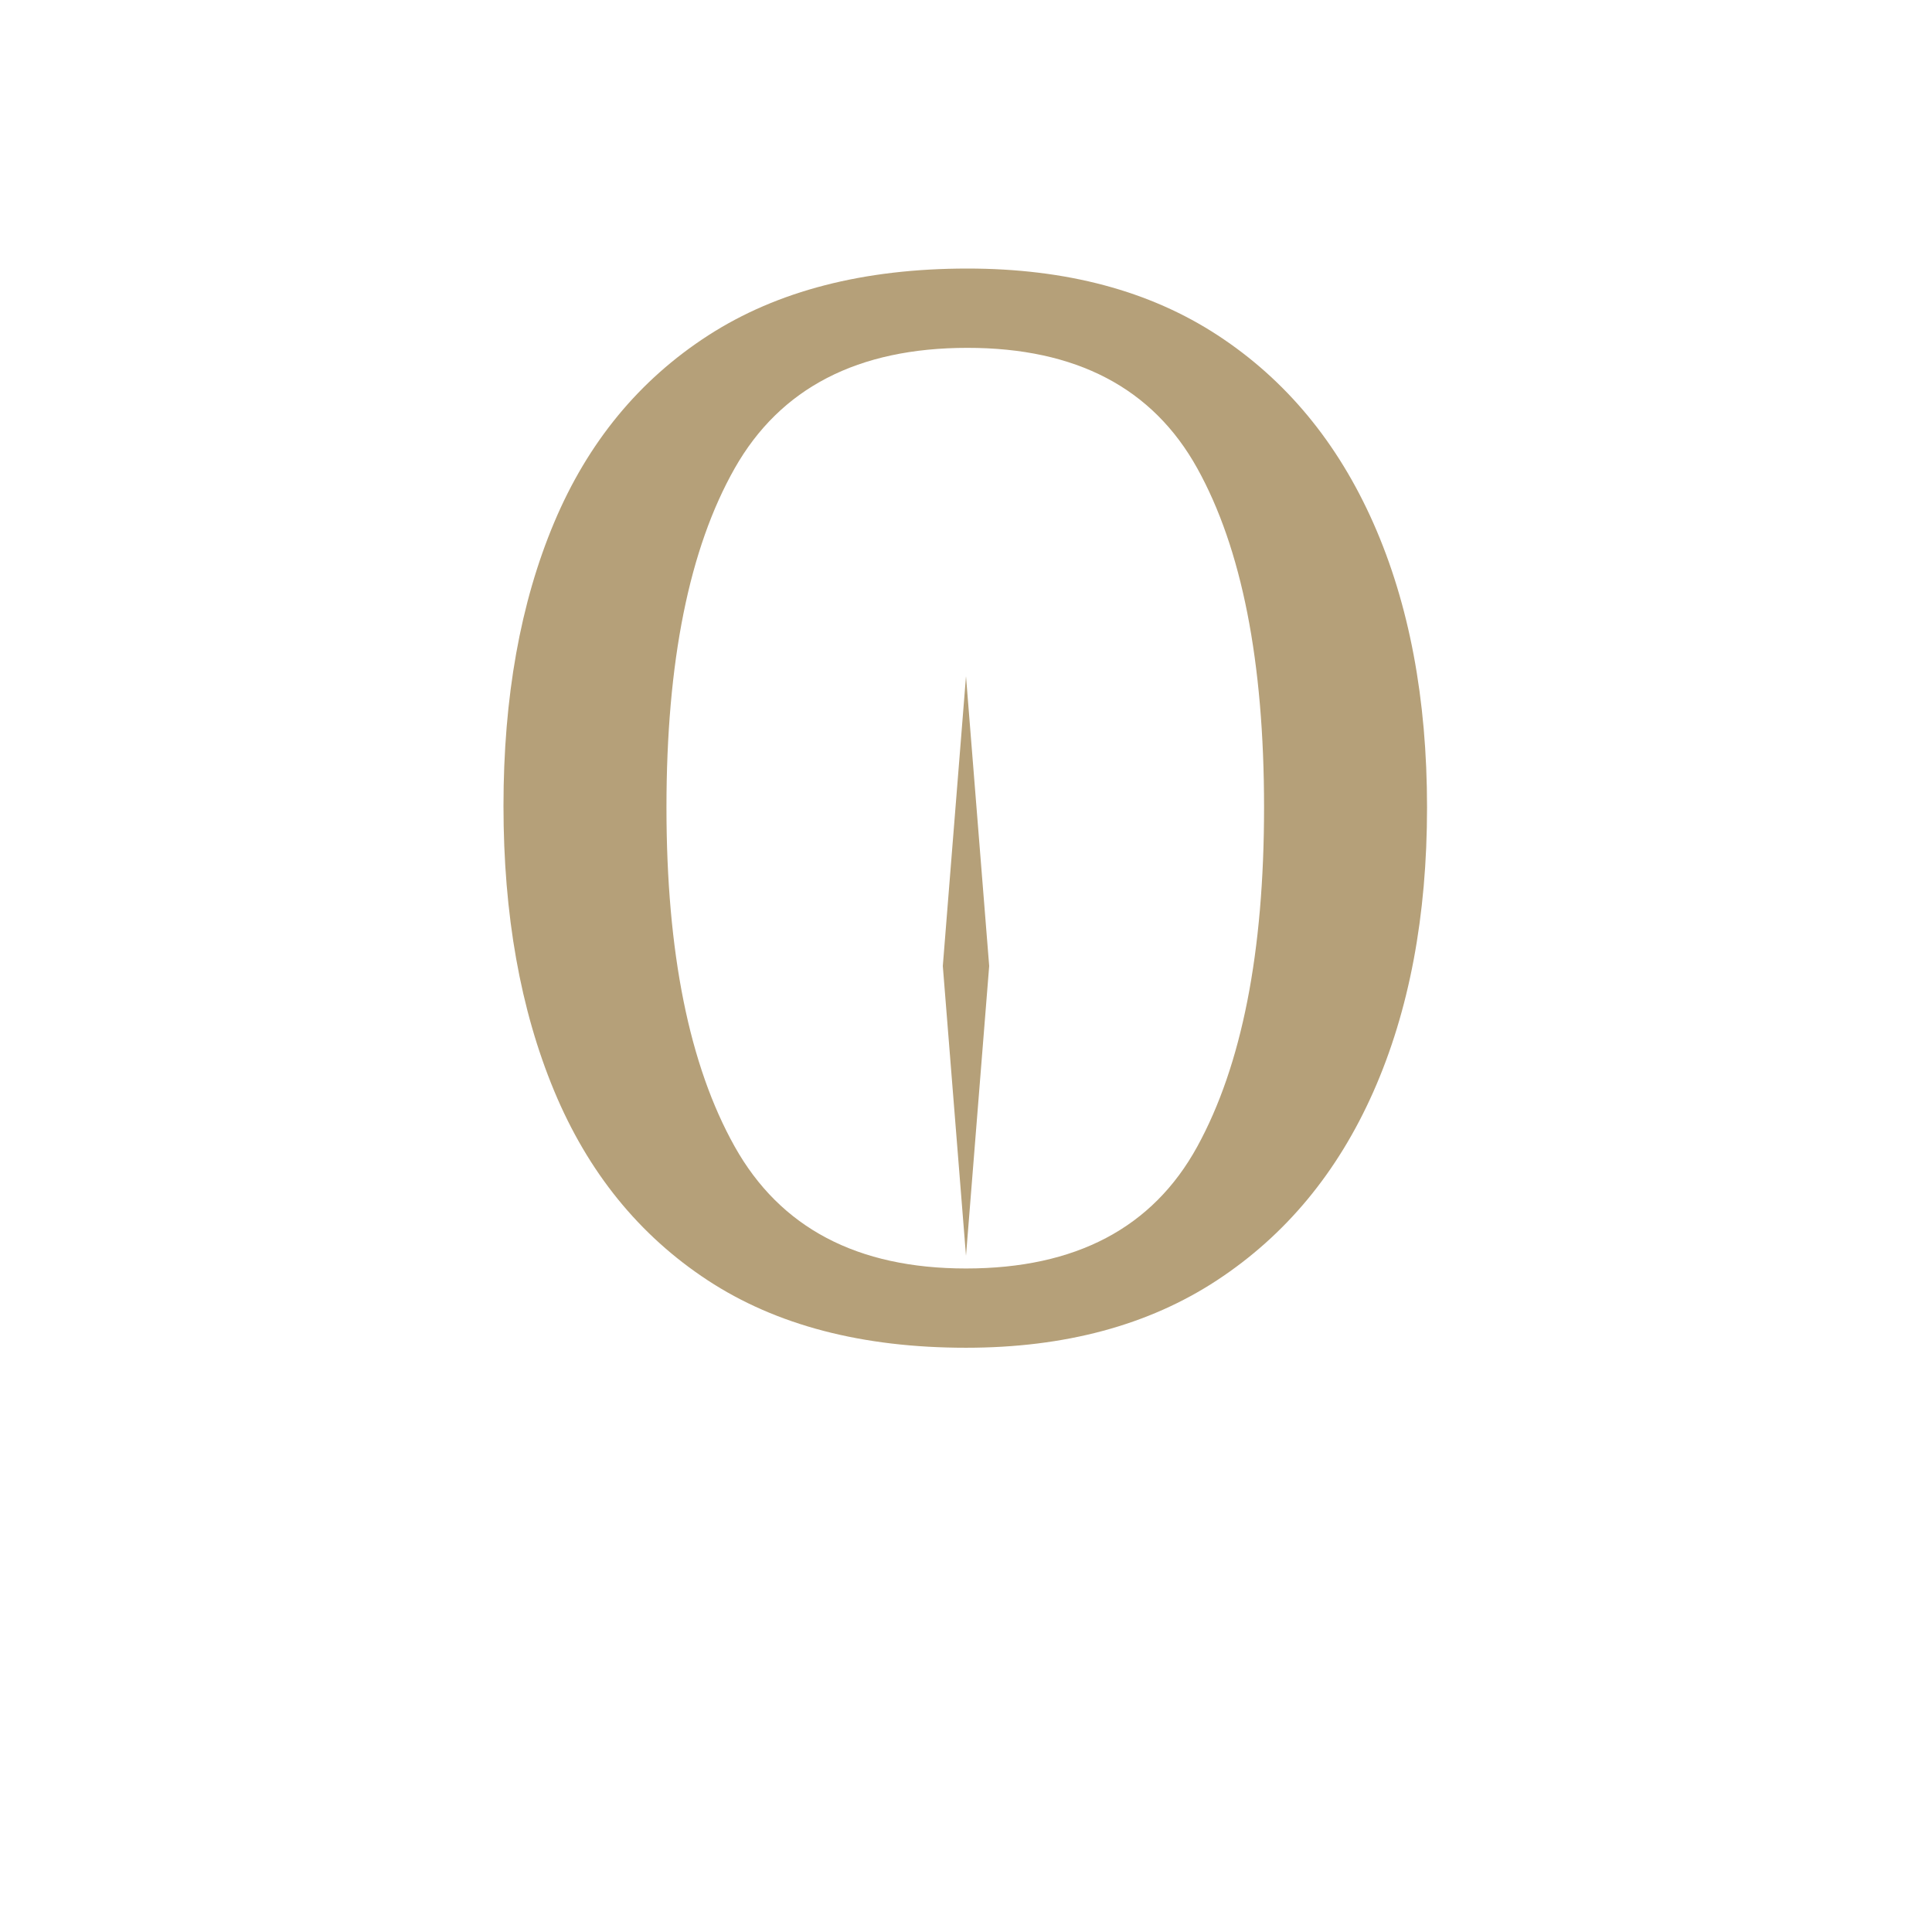
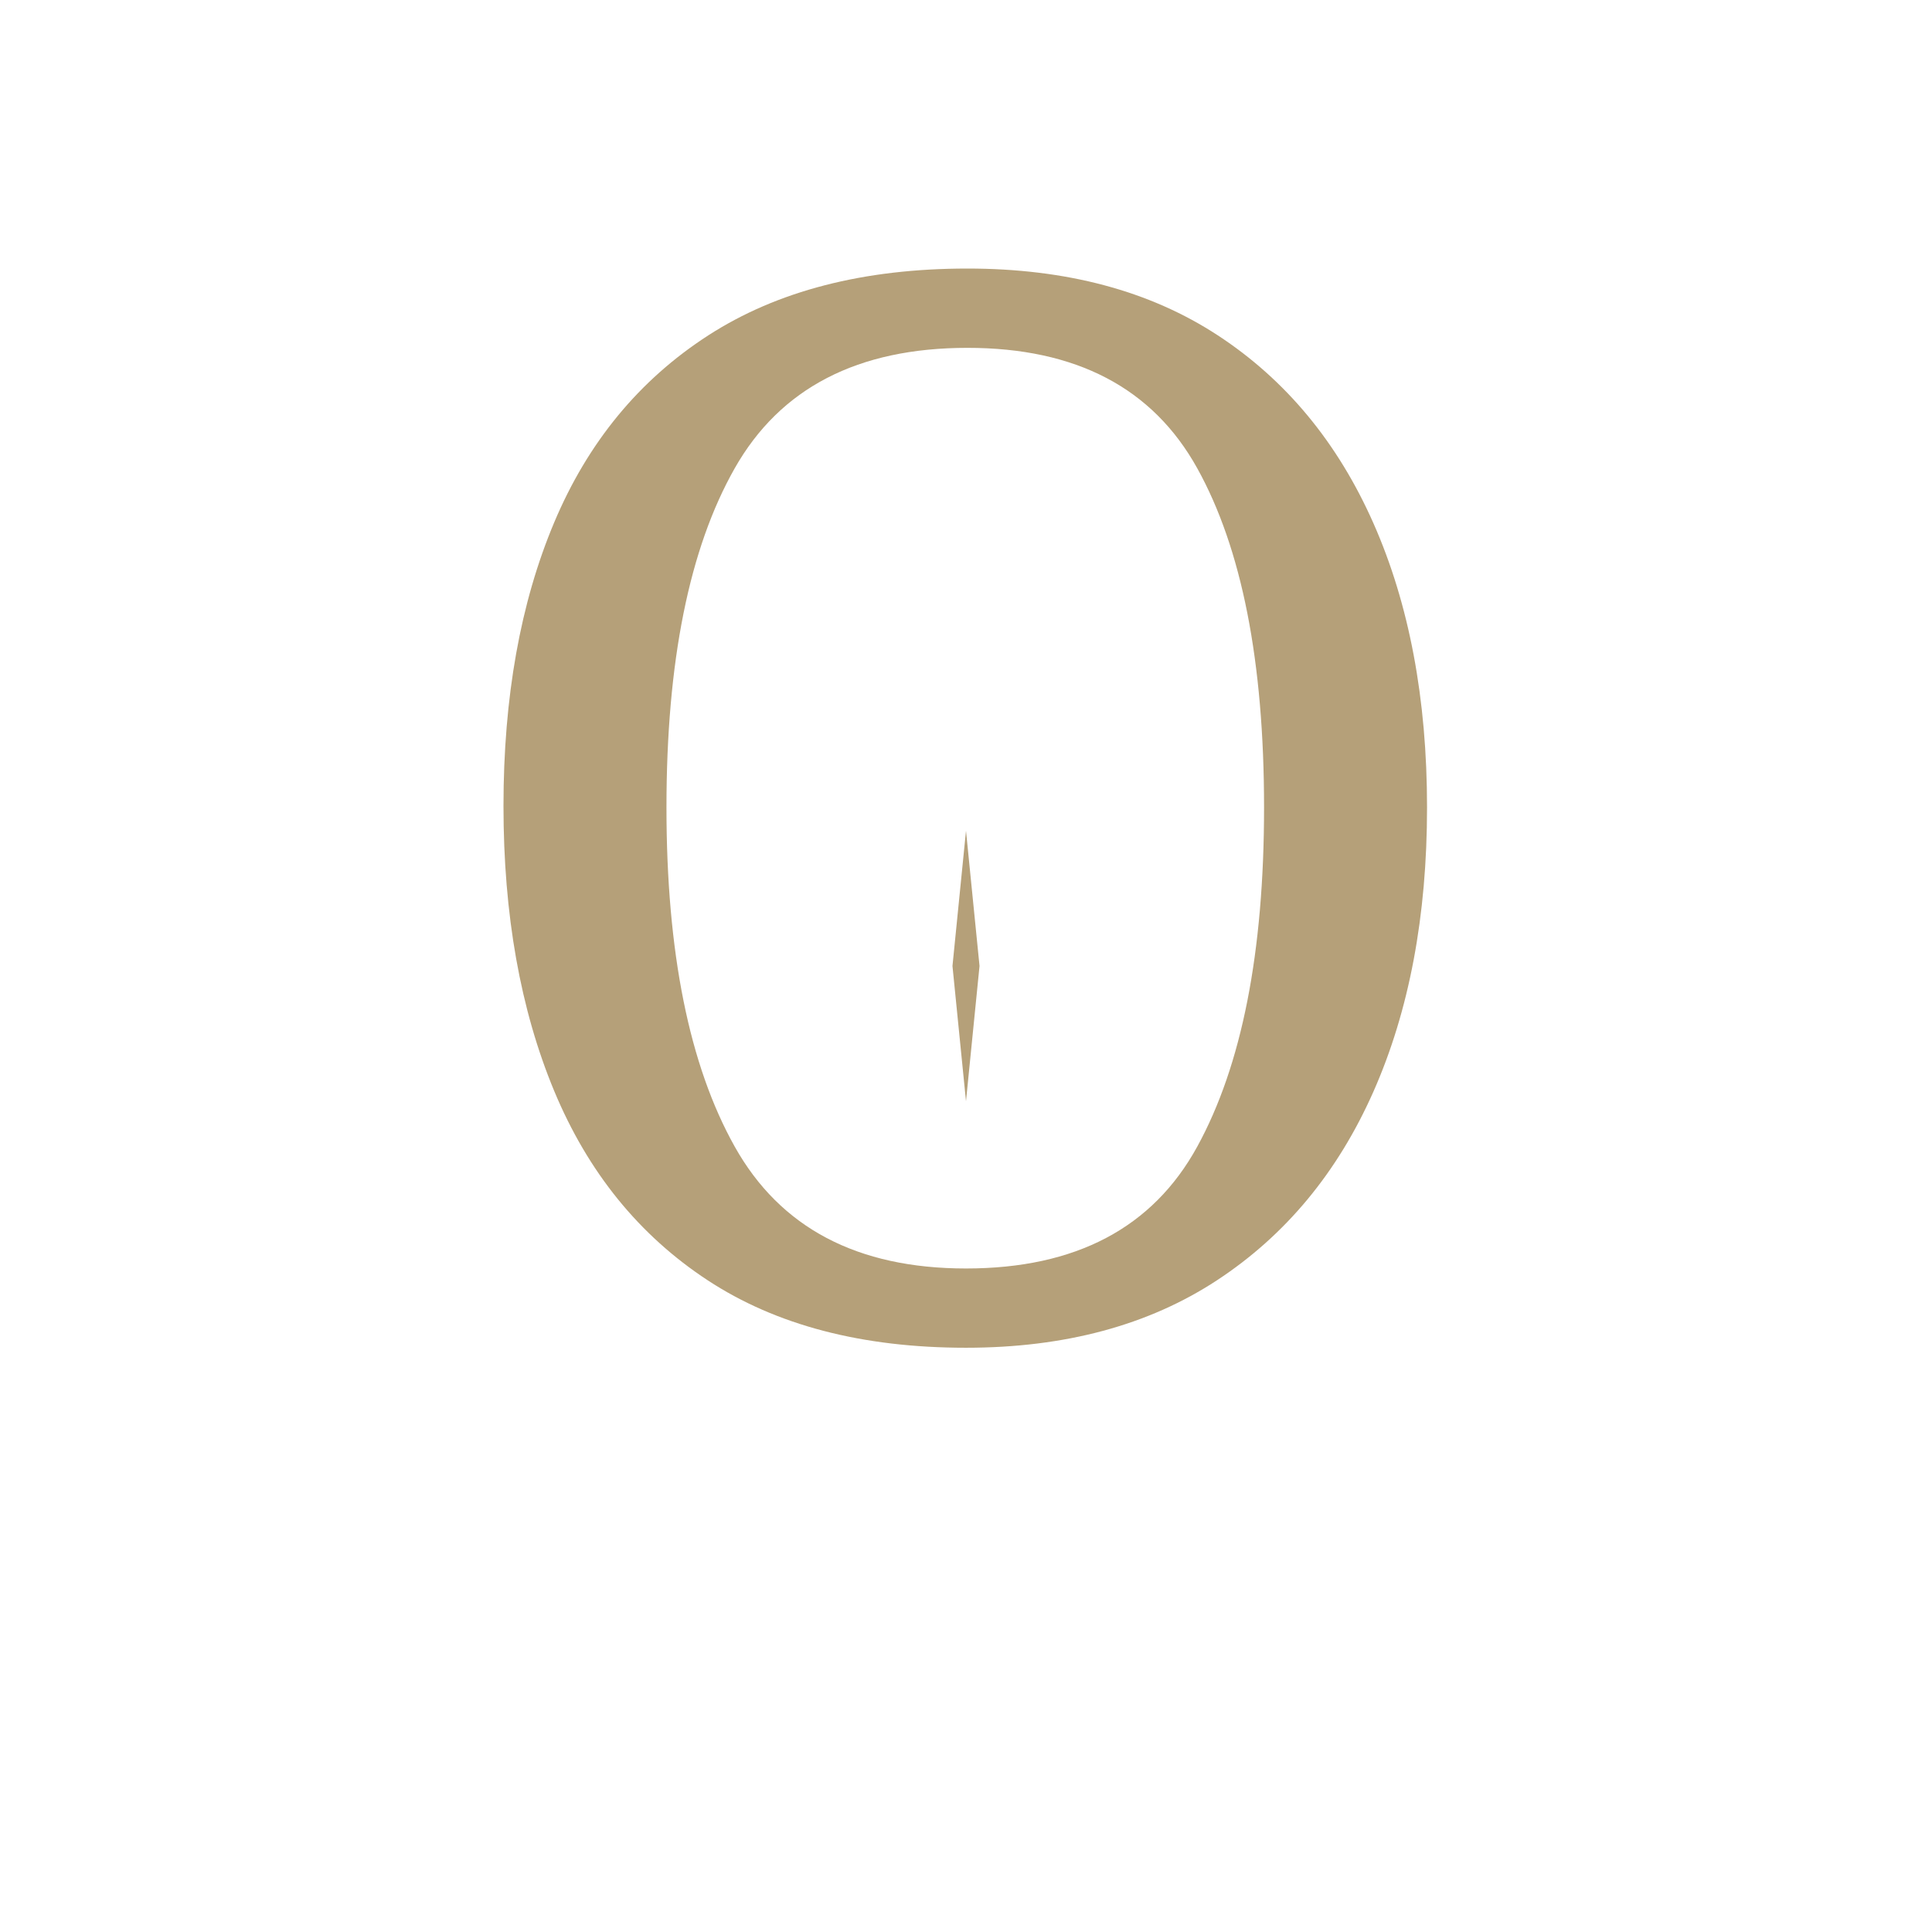
<svg xmlns="http://www.w3.org/2000/svg" viewBox="0 0 1000 1000" role="img" aria-label="ONYX monogram">
  <rect width="1000" height="1000" fill="none" />
  <text x="500" y="690" text-anchor="middle" font-family="Cormorant Garamond, Didot, serif" font-size="760" font-weight="500" fill="#B5A079">O</text>
-   <path d="M500 350 L512 500 L500 650 L488 500 Z" fill="#B5A079" />
+   <path d="M500 430 L507 500 L500 570 L493 500 Z" fill="#B5A079" />
</svg>
